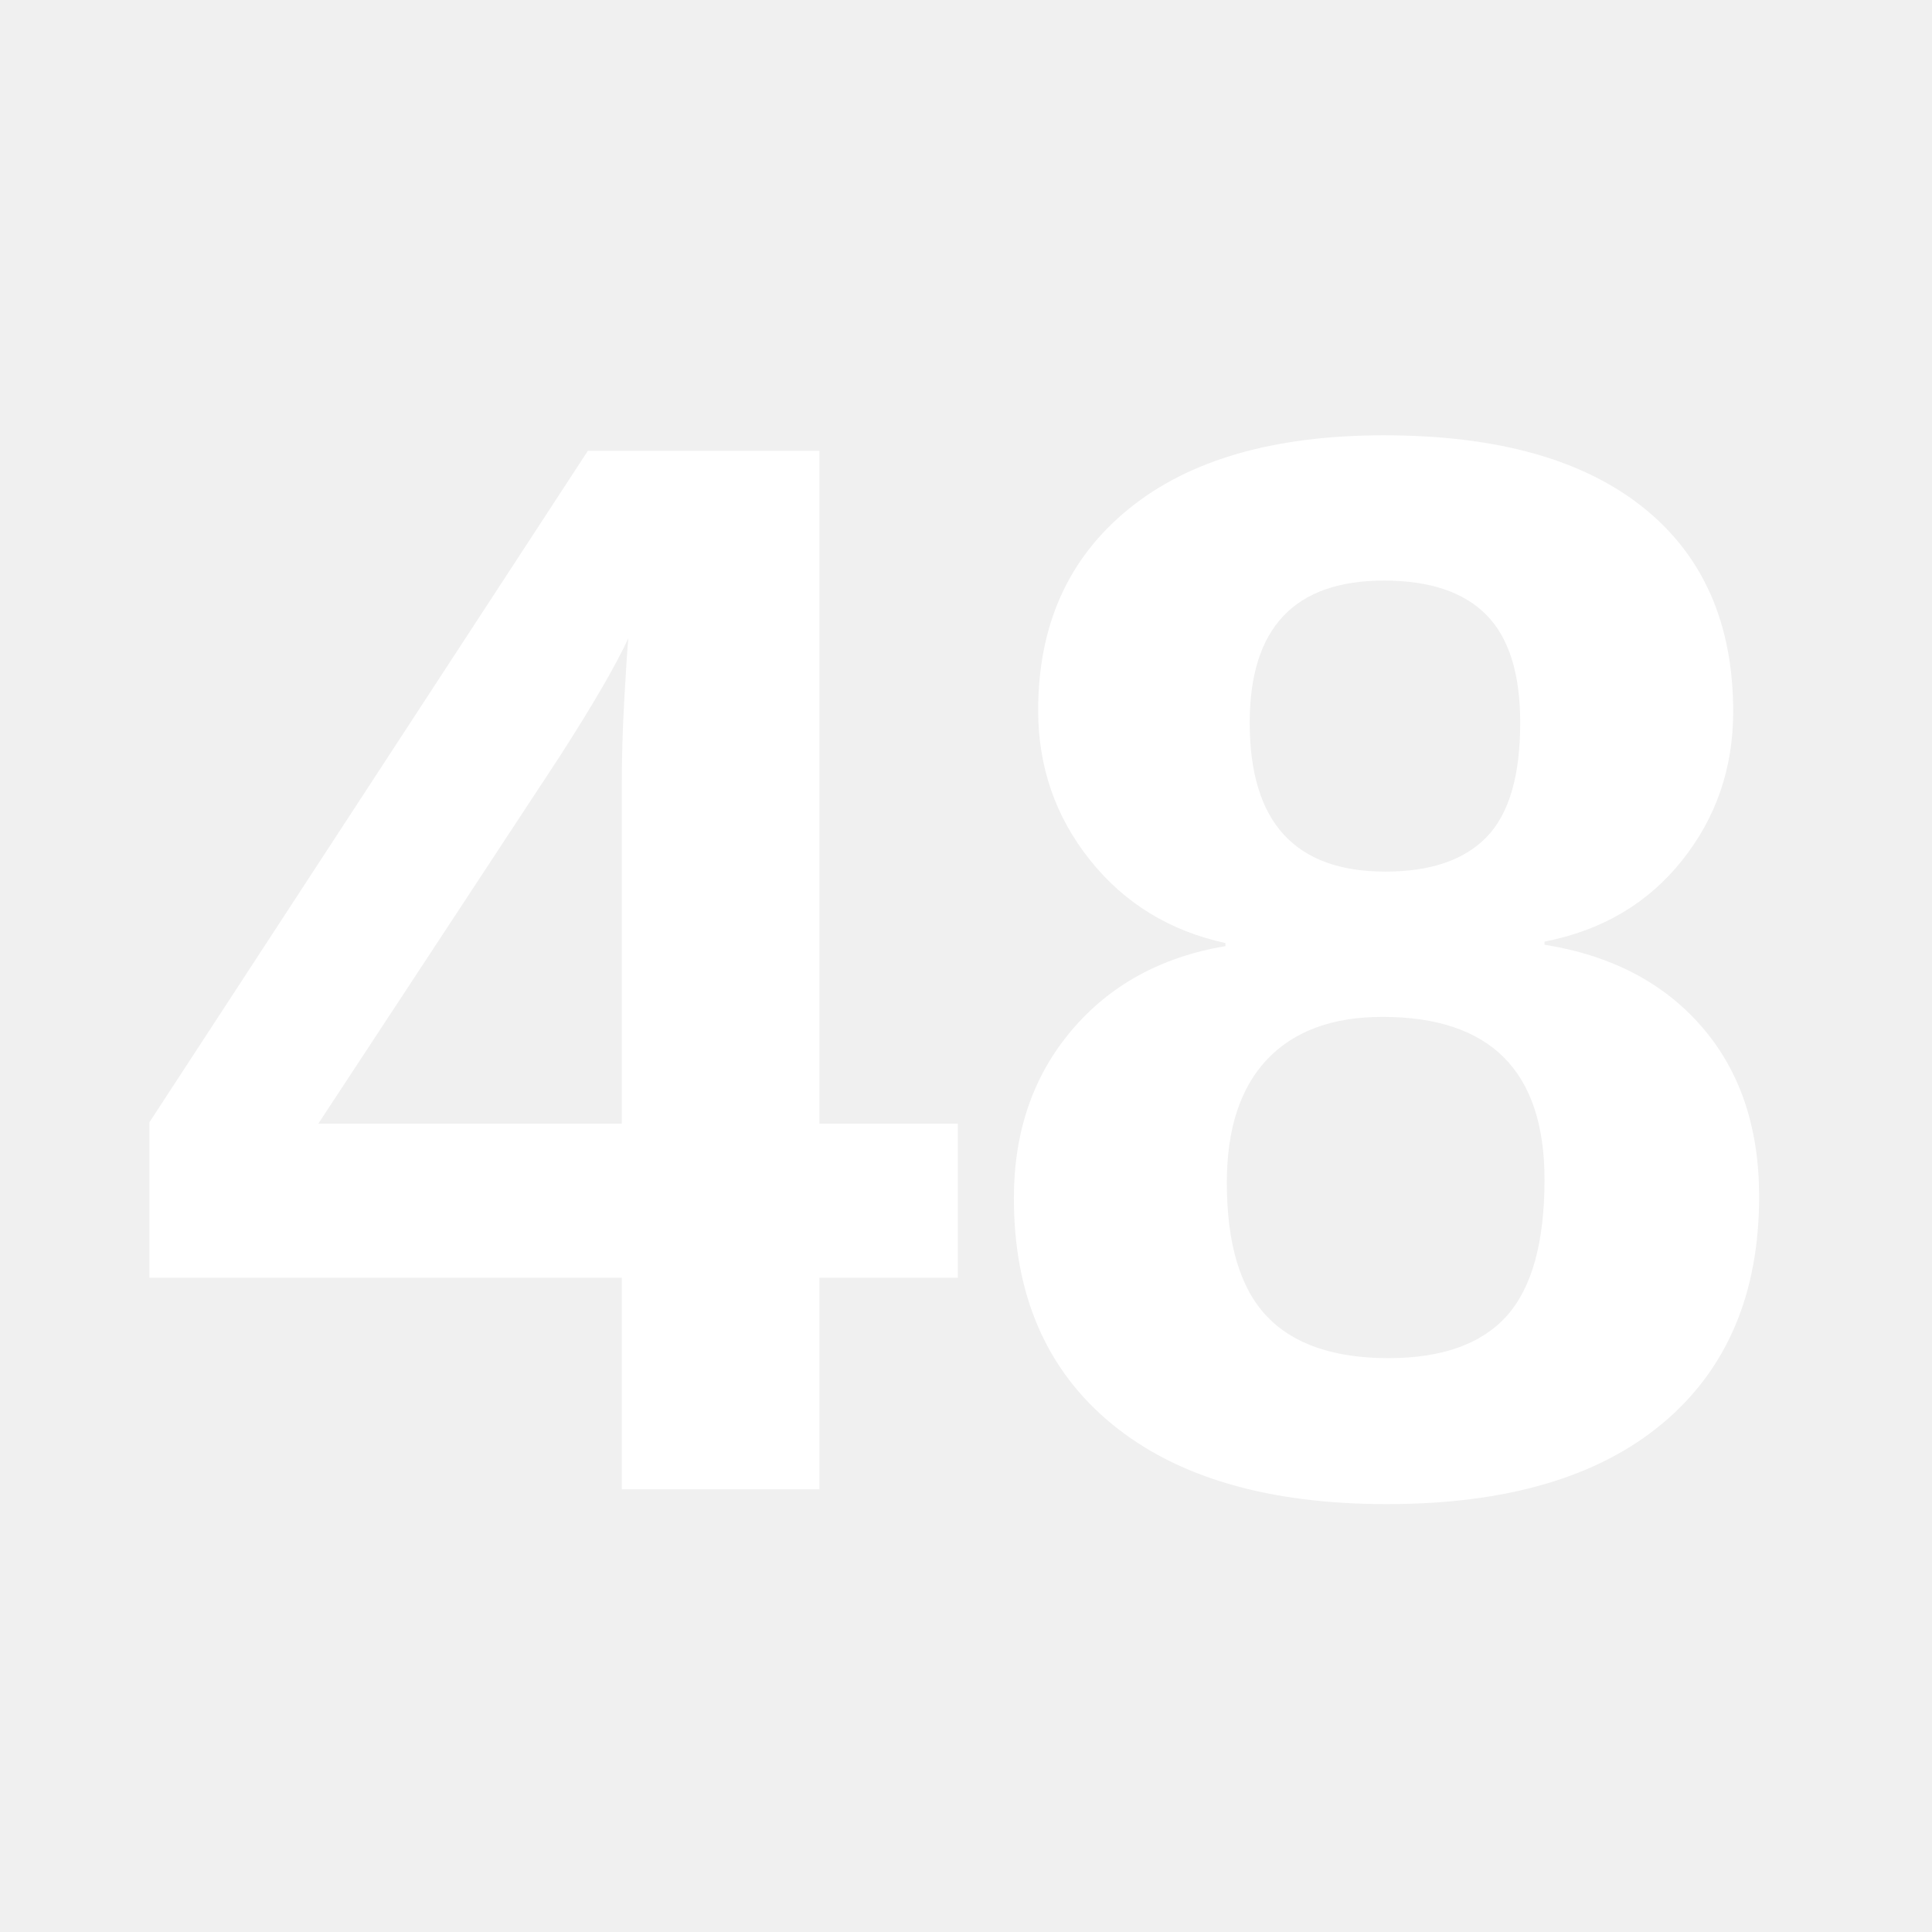
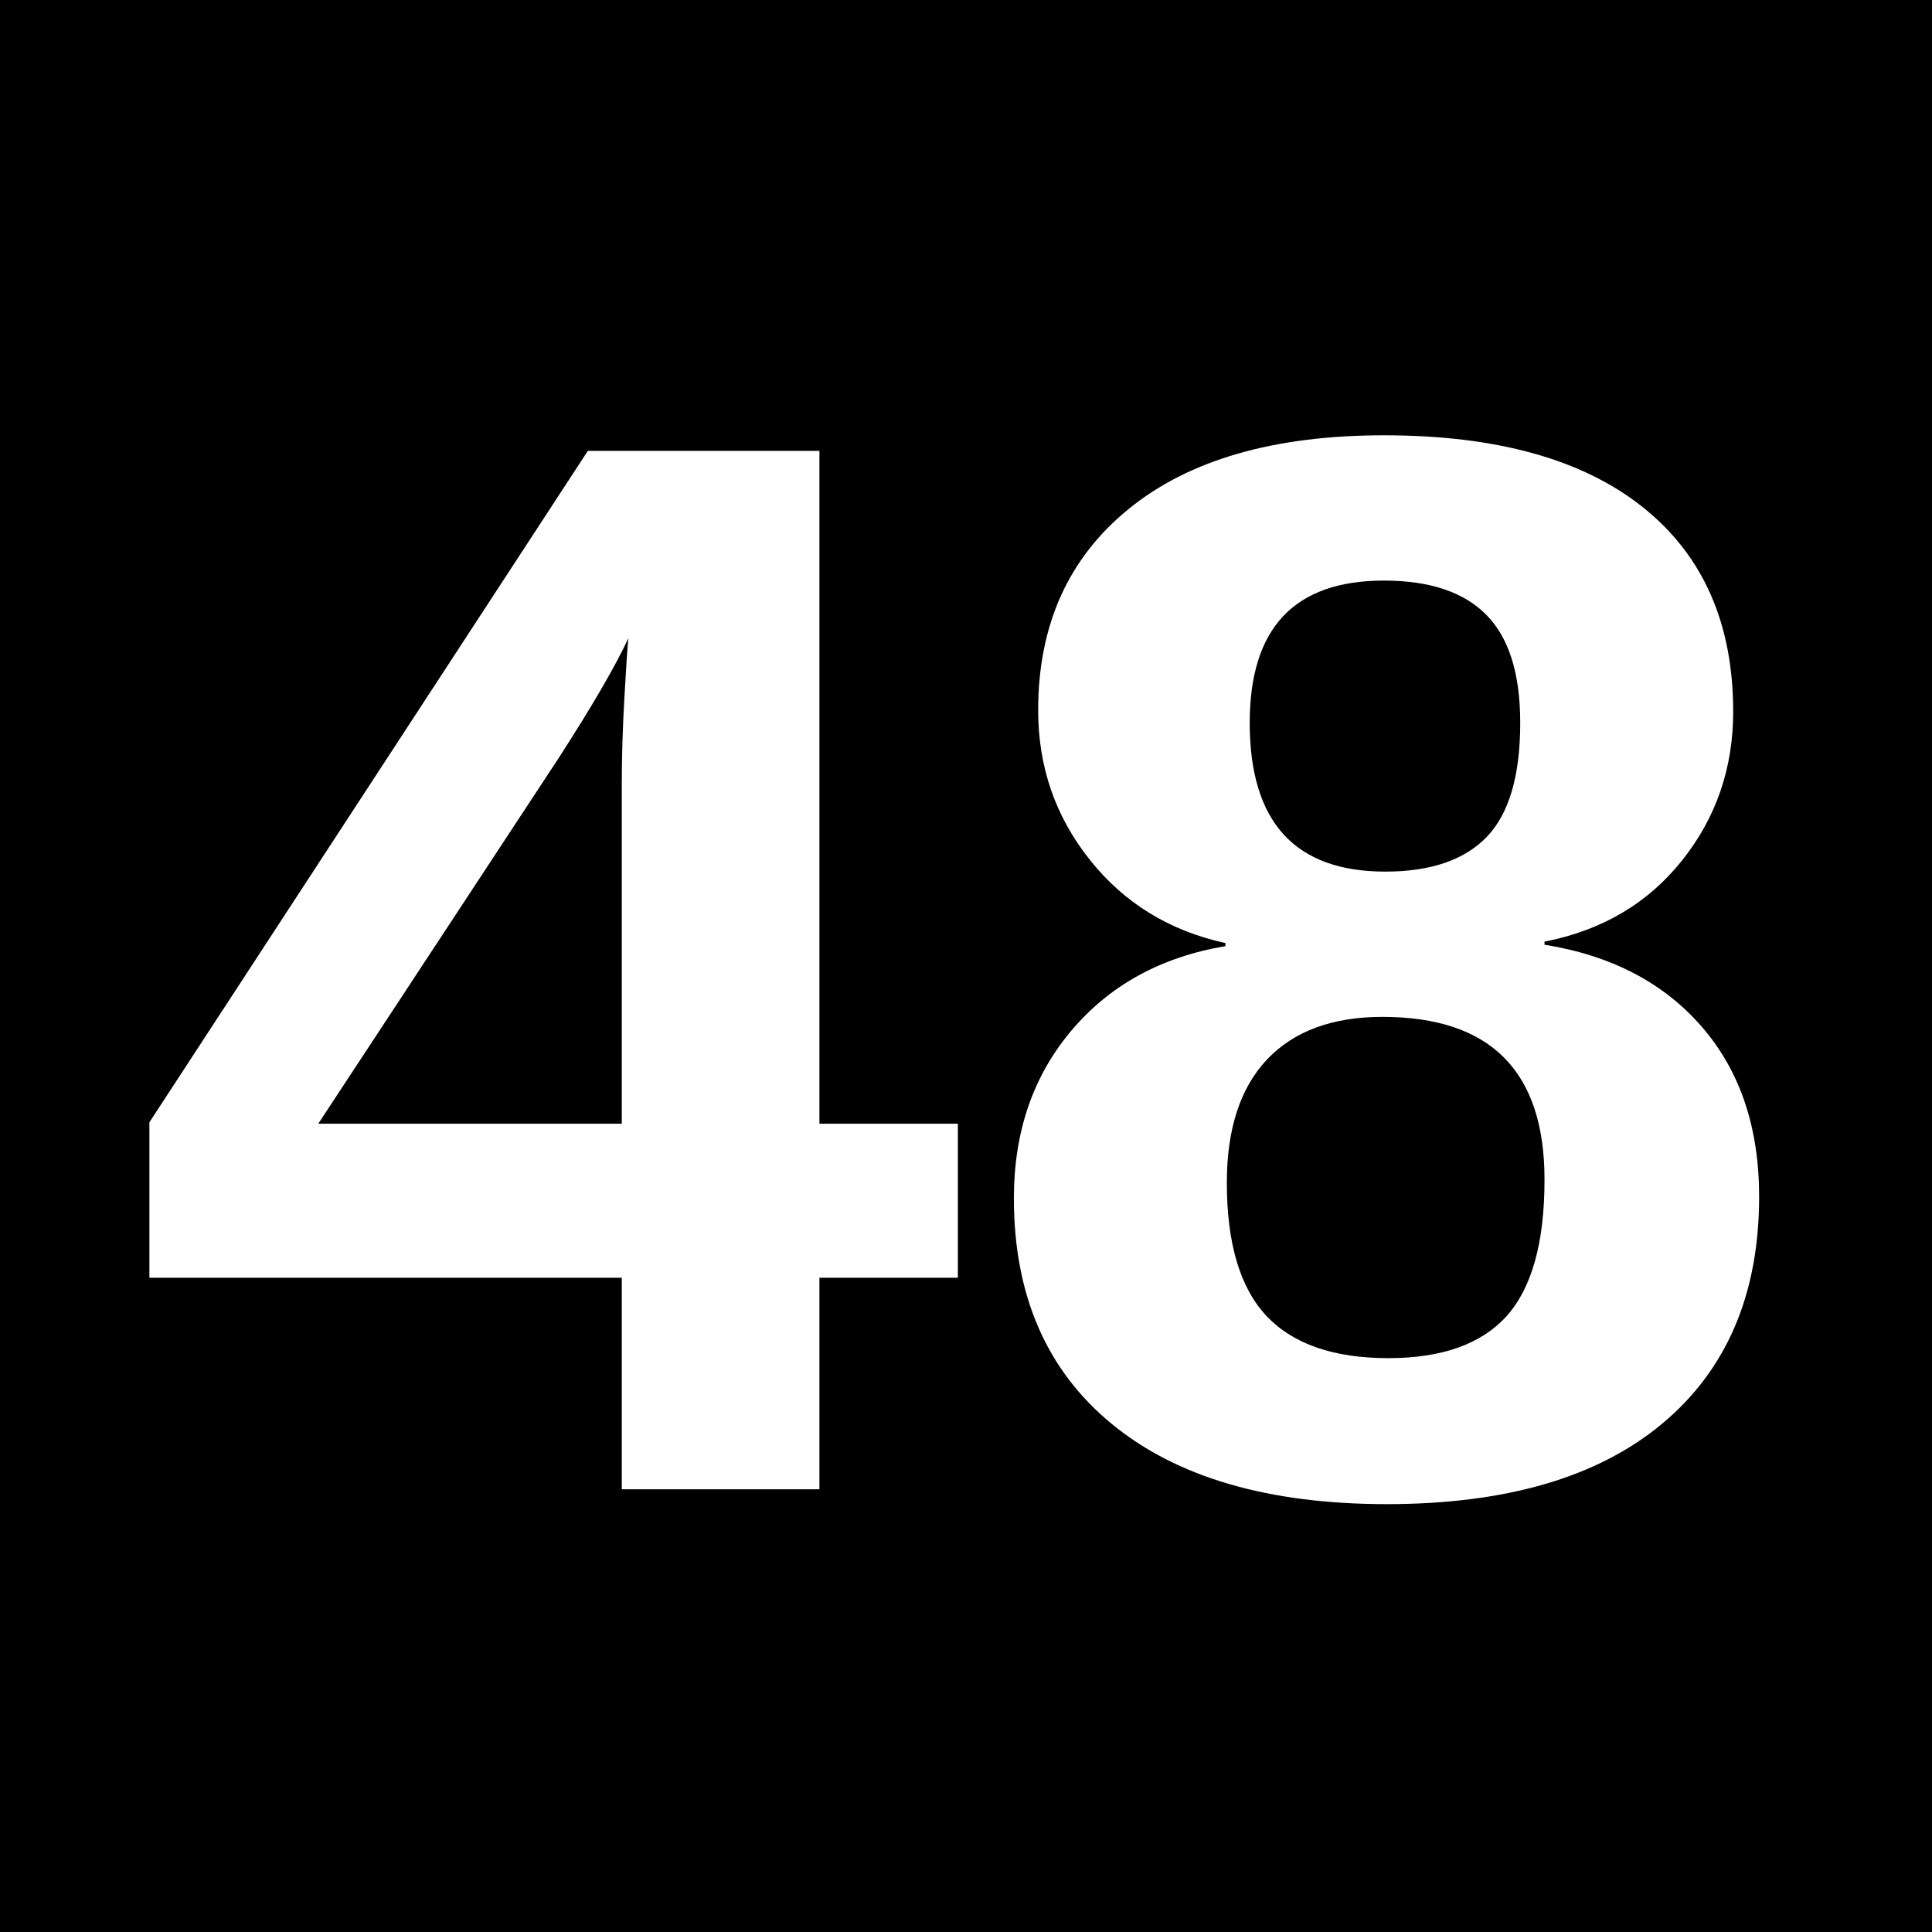
<svg xmlns="http://www.w3.org/2000/svg" width="128" height="128" viewBox="0 0 128 128">
-   <rect width="128" height="128" fill="none" />
+   <rect width="128" height="128" fill="black" />
  <text x="50%" y="50%" text-anchor="middle" dominant-baseline="central" font-family="Arial, Helvetica, sans-serif" font-size="100" font-weight="bold" fill="white">48</text>
</svg>
